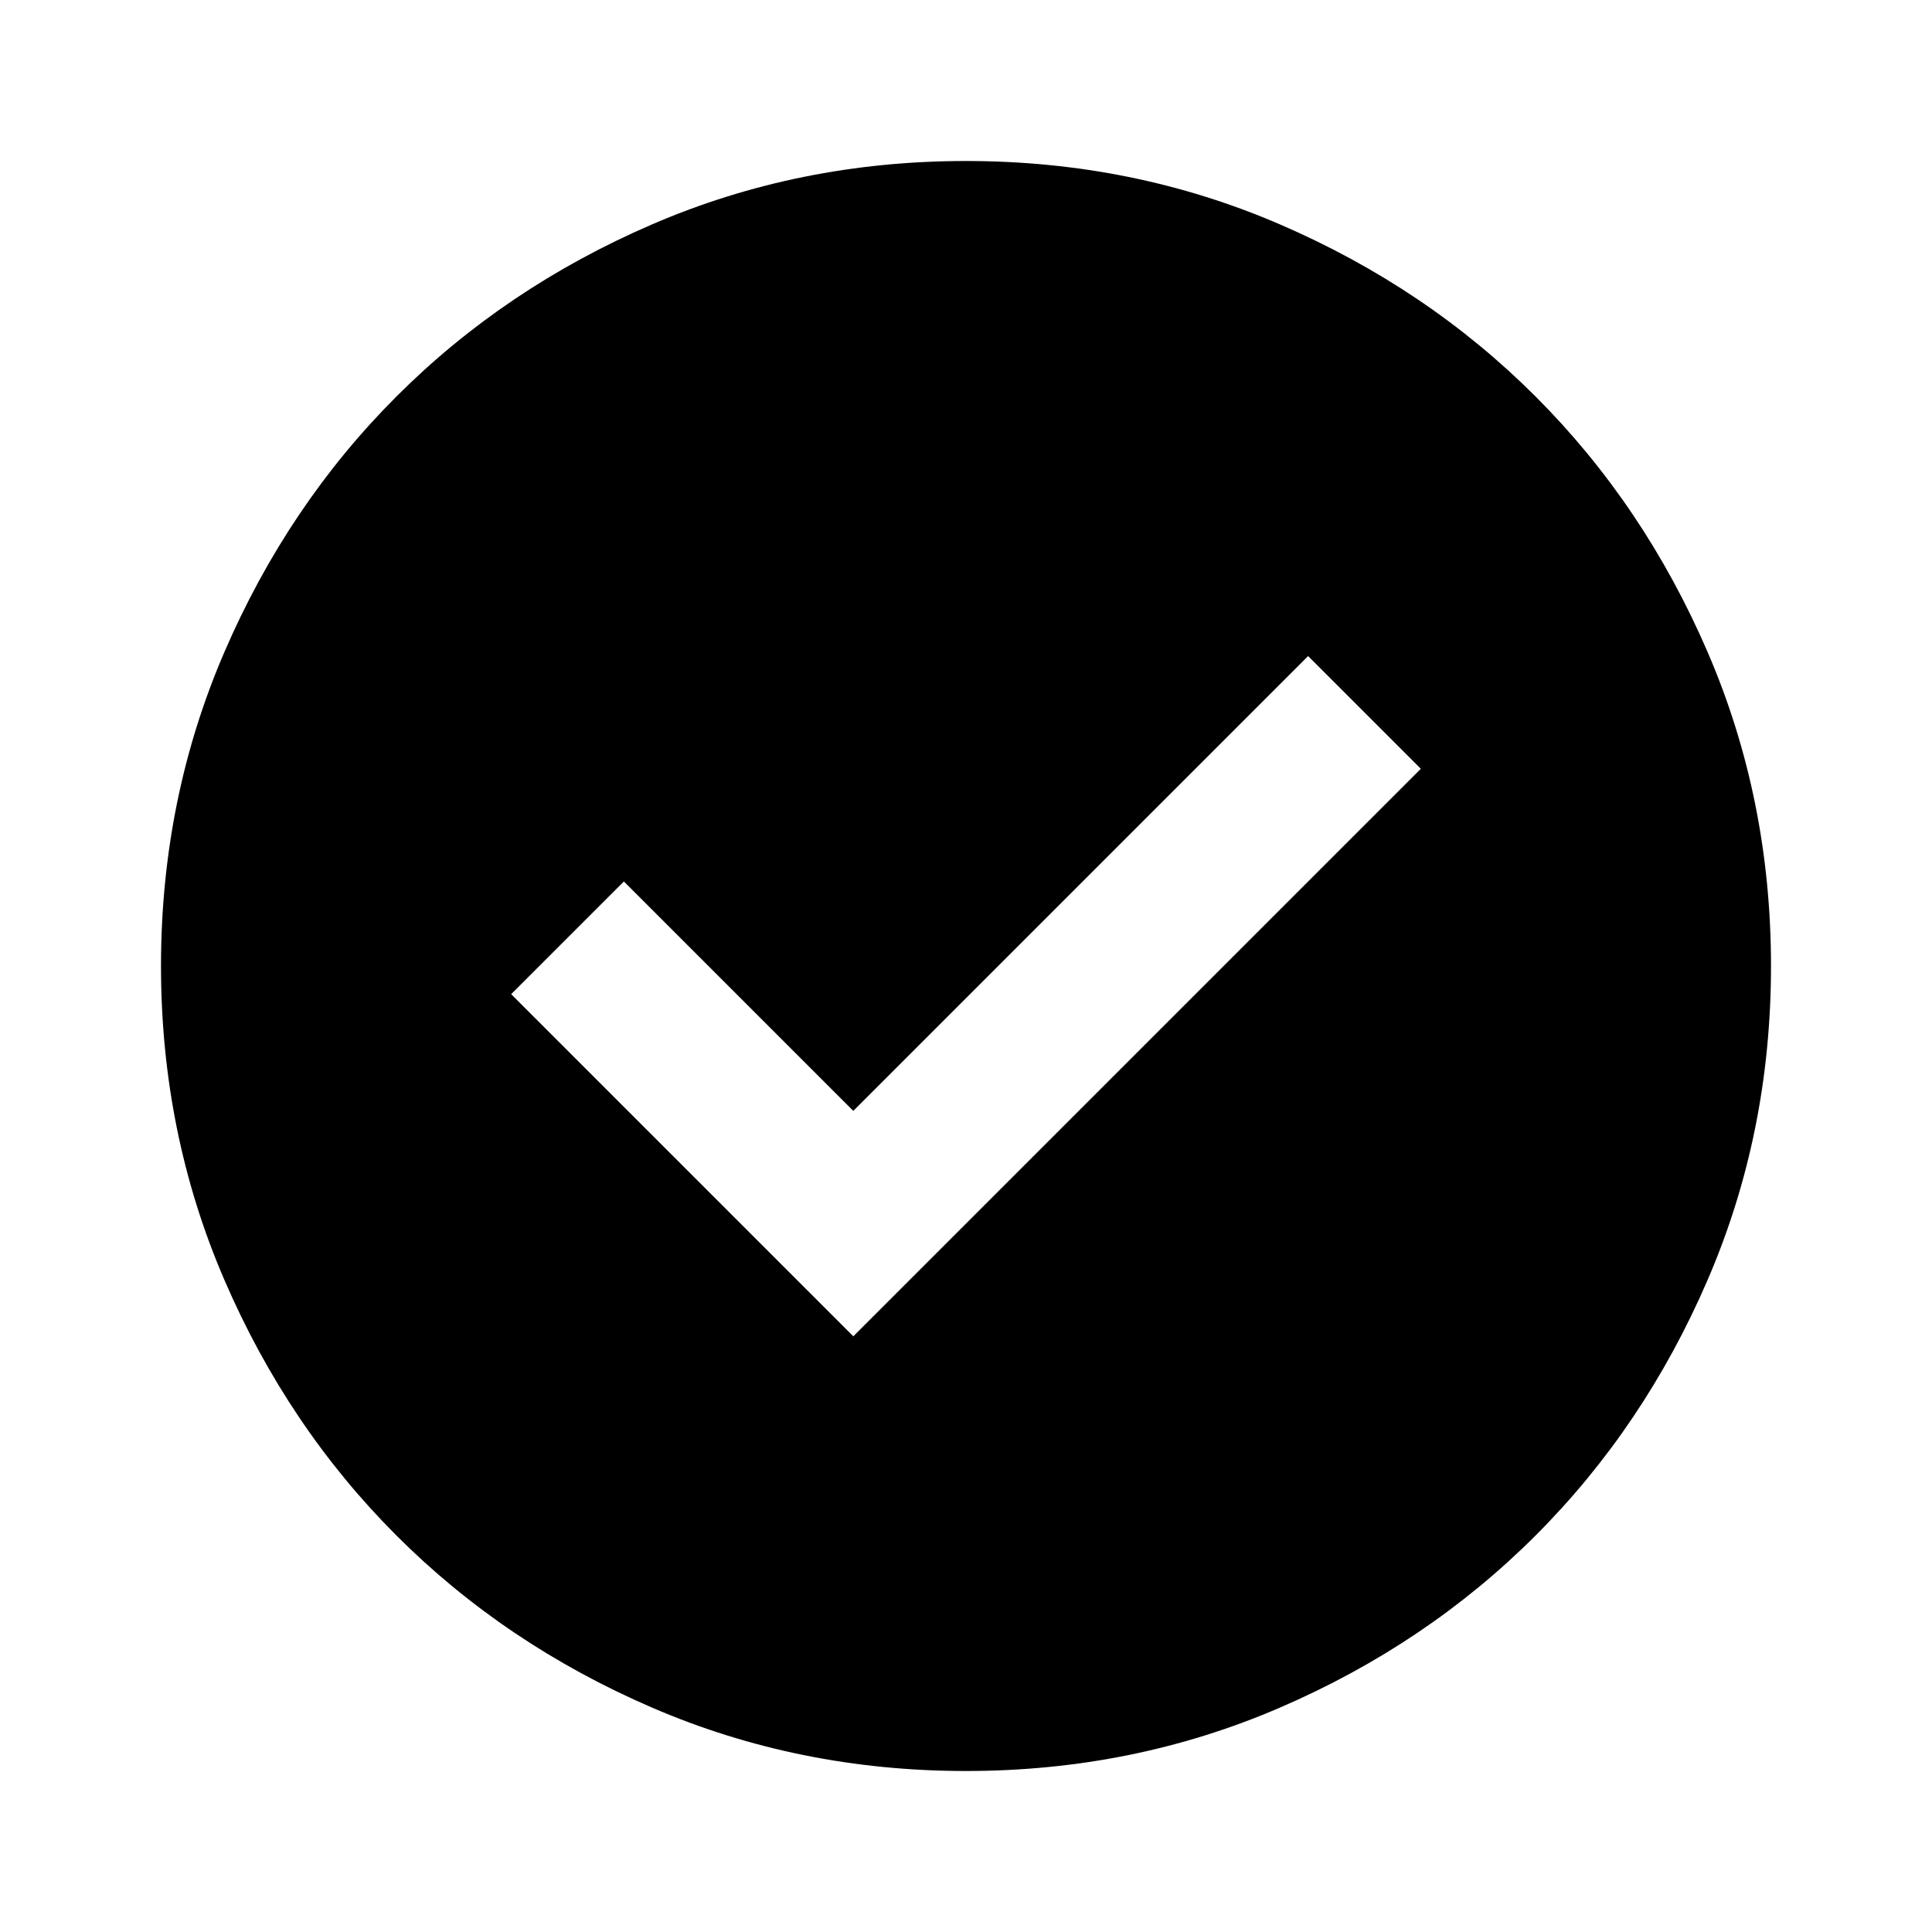
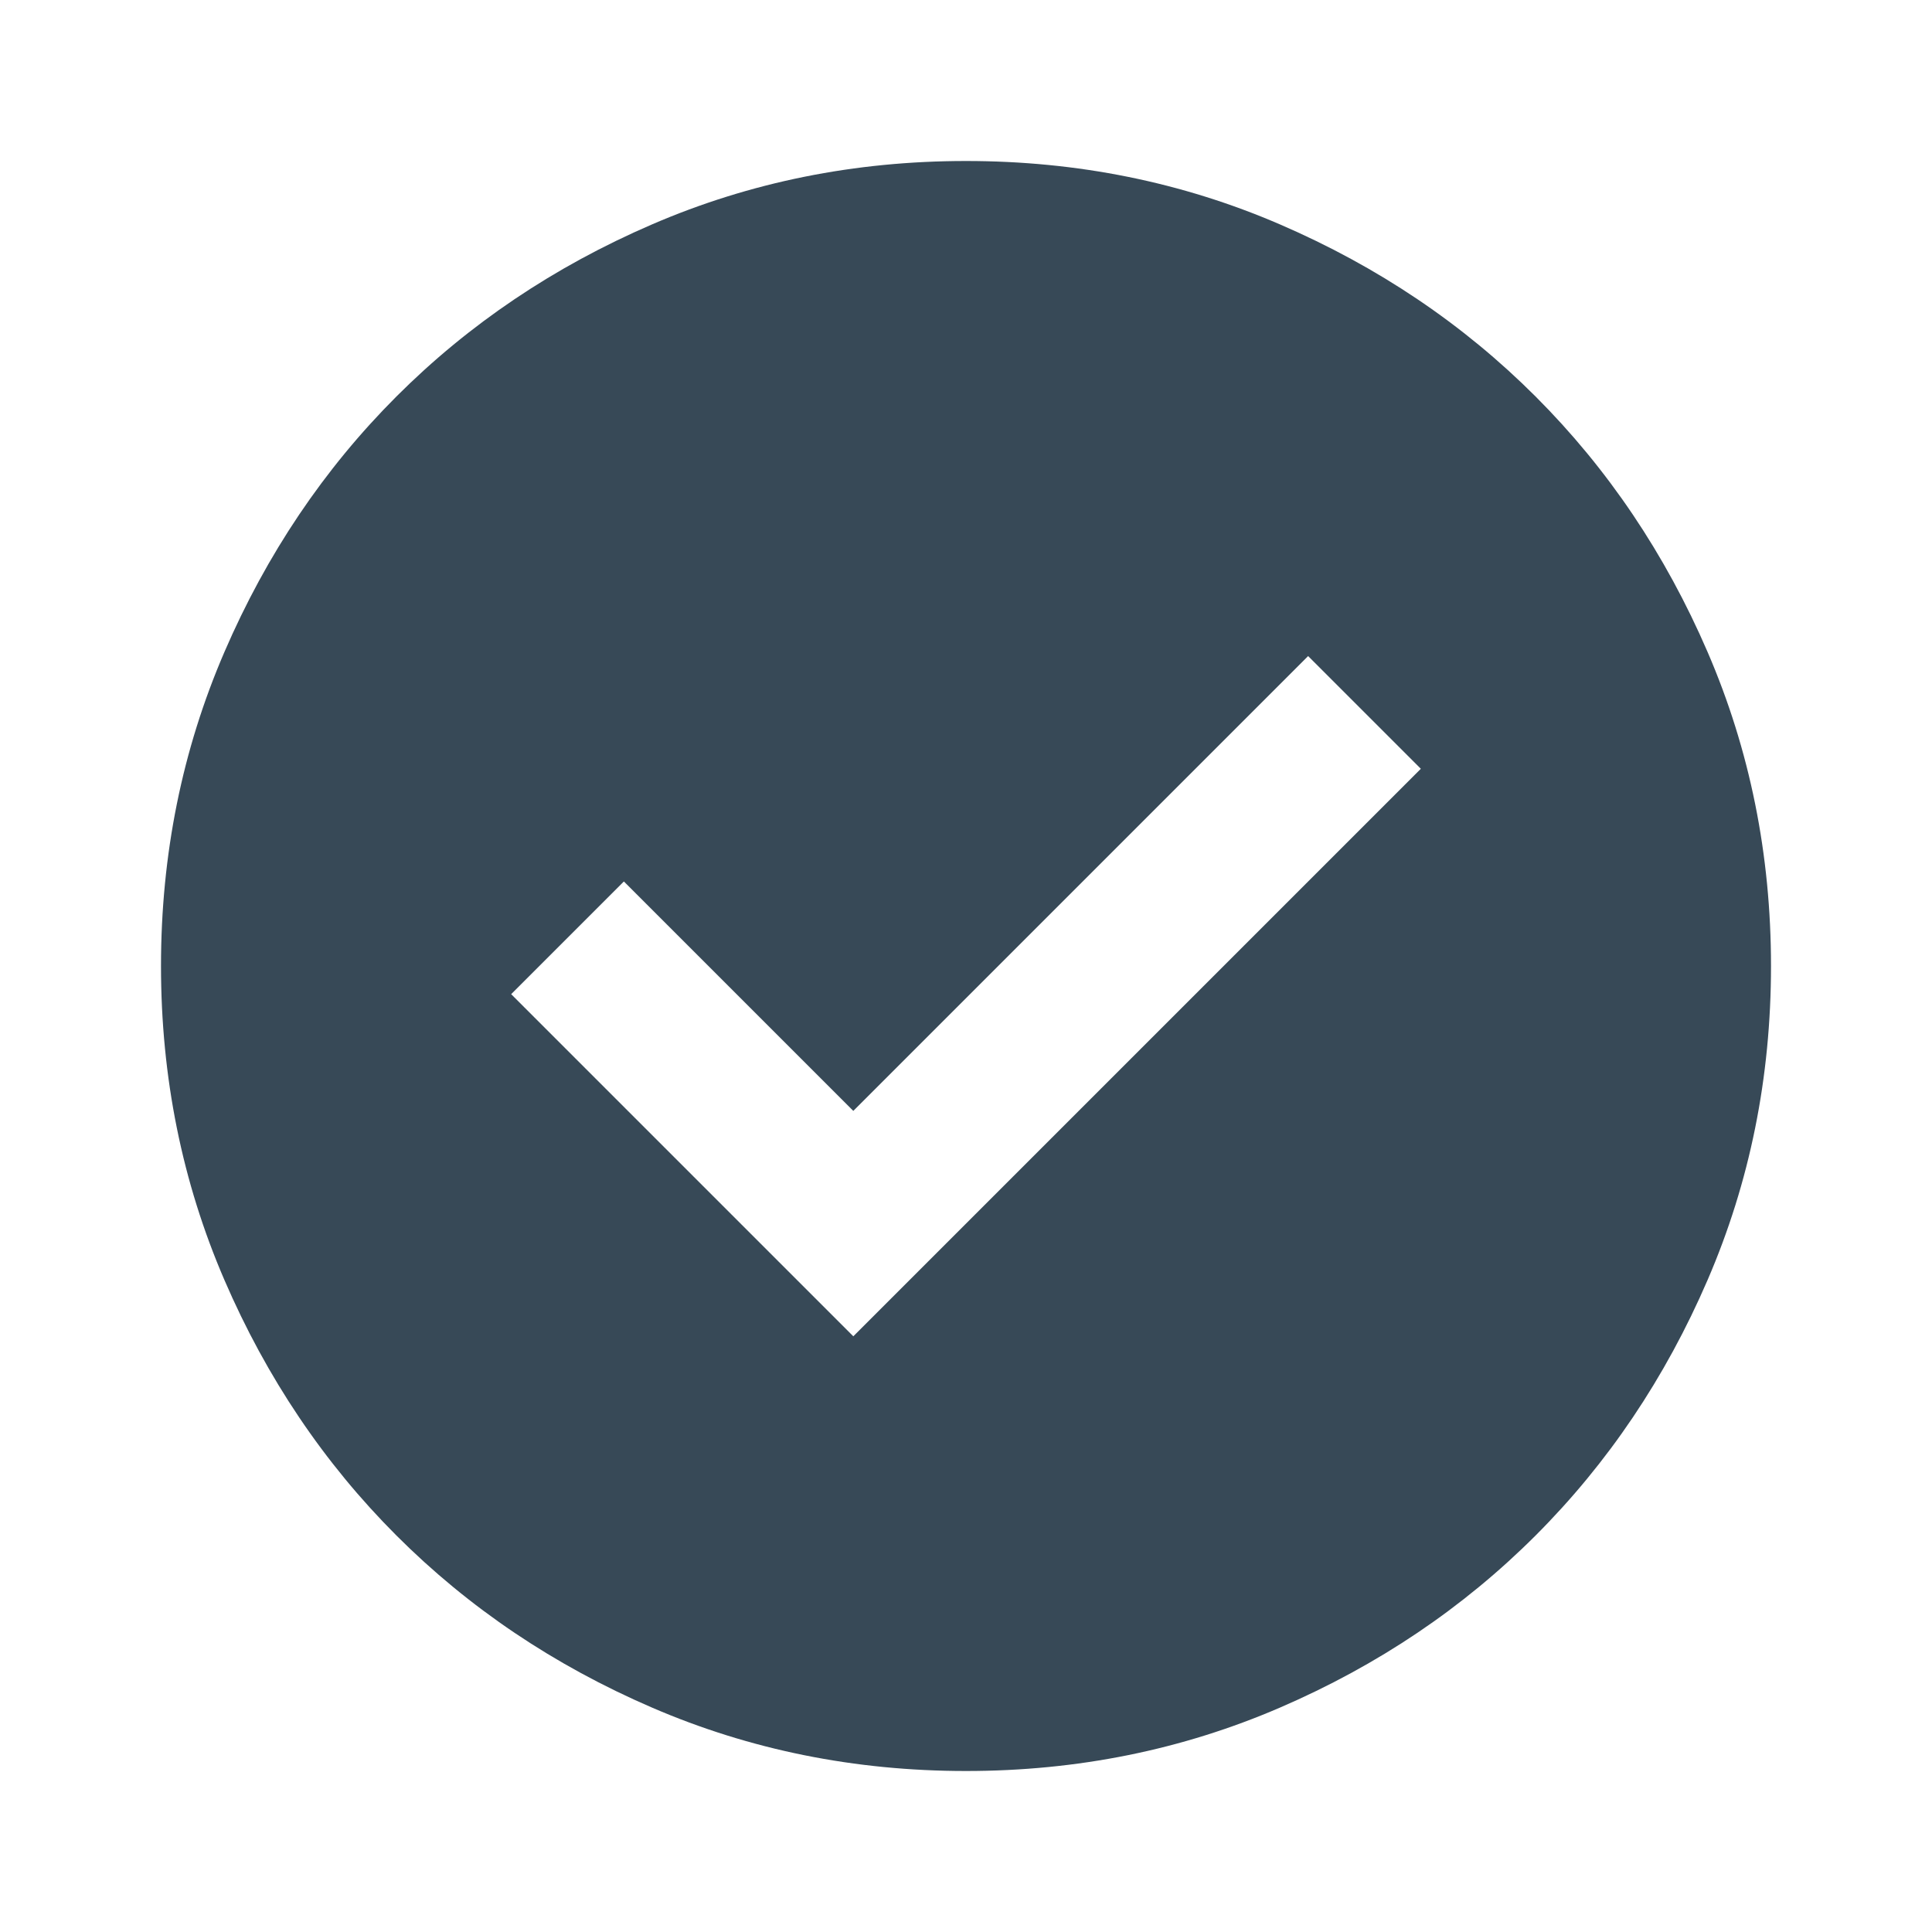
- <svg xmlns="http://www.w3.org/2000/svg" height="24px" viewBox="0 -960 960 960" width="24px" fill="#000000">
+ <svg xmlns="http://www.w3.org/2000/svg" height="24px" viewBox="0 -960 960 960" width="24px" fill="#374957">
  <path d="m424-296 282-282-56-56-226 226-114-114-56 56 170 170Zm56 216q-83 0-156-31.5T197-197q-54-54-85.5-127T80-480q0-83 31.5-156T197-763q54-54 127-85.5T480-880q83 0 156 31.5T763-763q54 54 85.5 127T880-480q0 83-31.5 156T763-197q-54 54-127 85.5T480-80Z" />
</svg>
